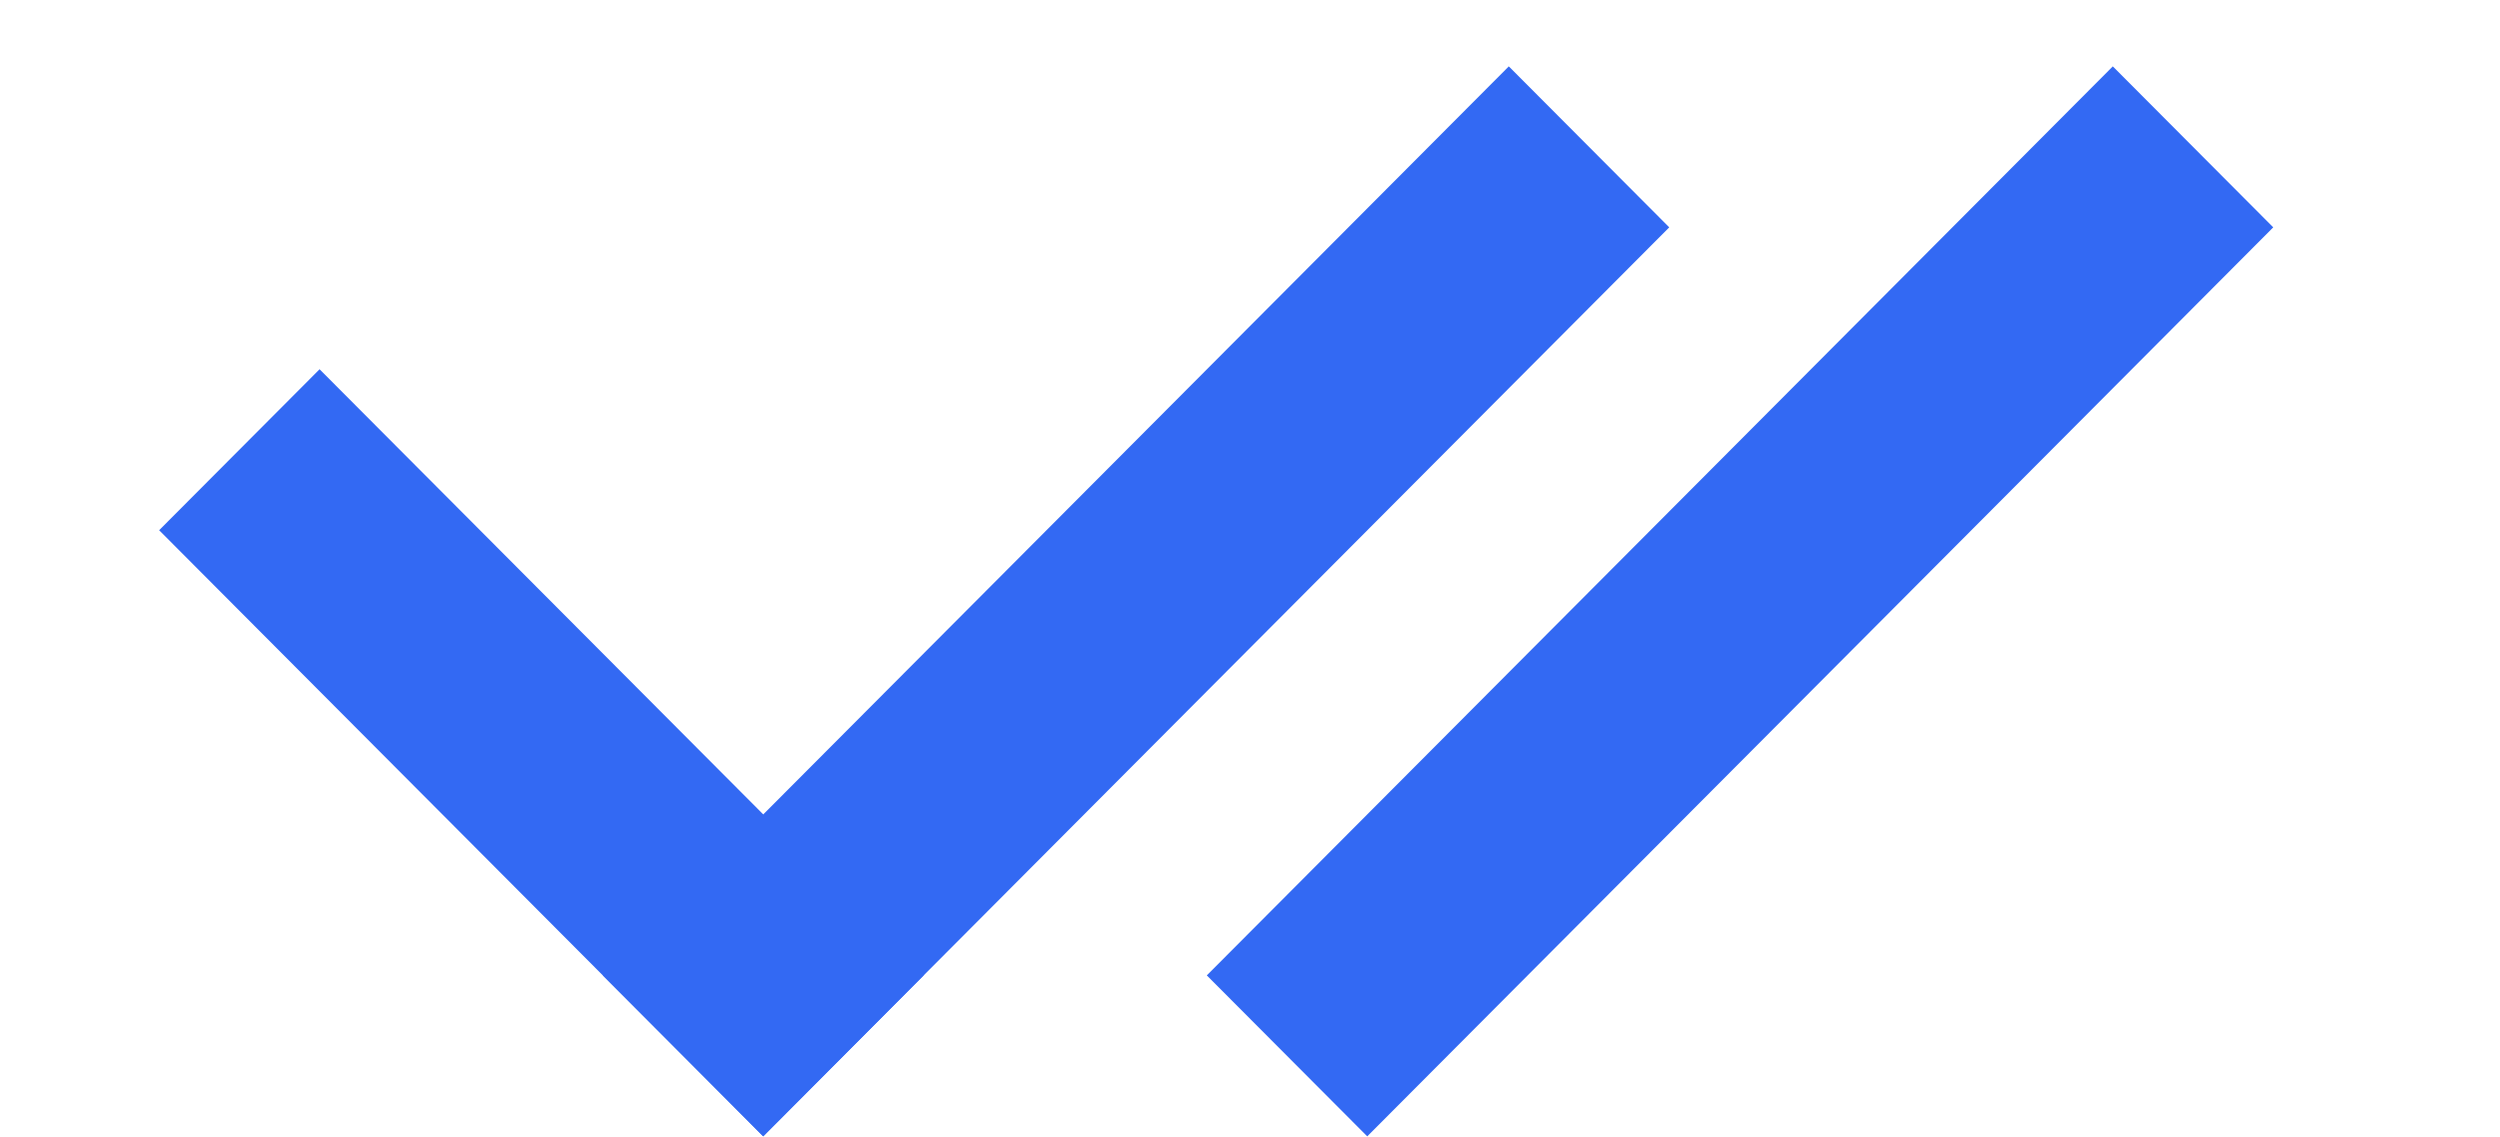
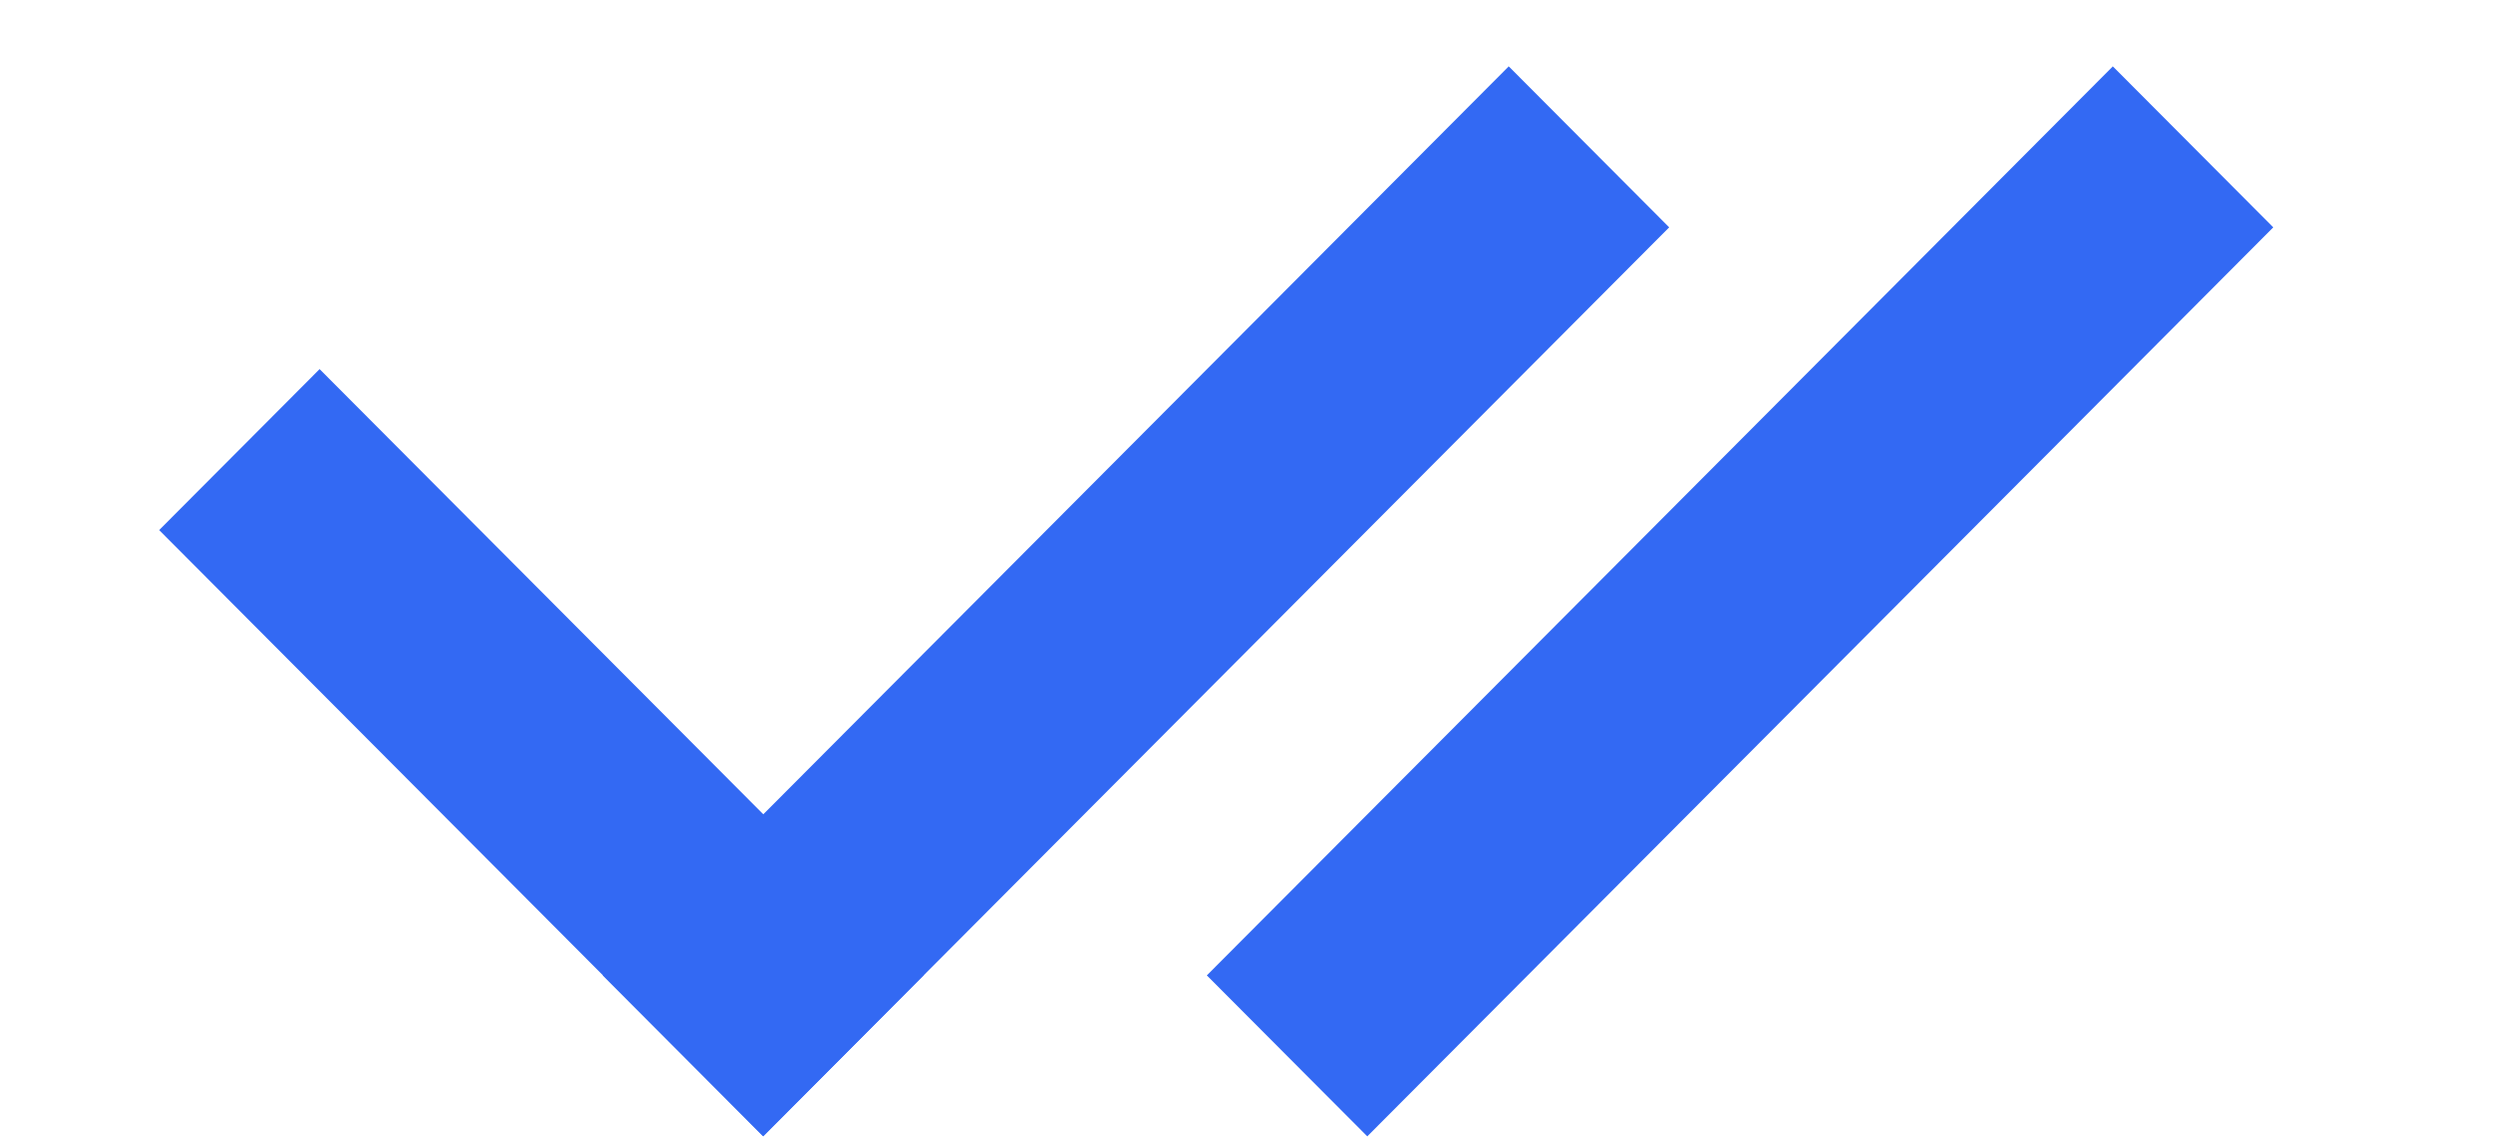
- <svg xmlns="http://www.w3.org/2000/svg" width="11" height="5" viewBox="0 0 11 5" fill="none">
-   <line y1="-0.5" x2="3.765" y2="-0.5" transform="matrix(0.705933 0.708278 -0.705933 0.708278 0.700195 2.33301)" stroke="#3369F3" />
-   <line y1="-0.5" x2="5.647" y2="-0.5" transform="matrix(0.705933 -0.708278 0.705933 0.708278 3.35828 5)" stroke="#3369F3" />
-   <line y1="-0.5" x2="5.647" y2="-0.5" transform="matrix(0.705933 -0.708278 0.705933 0.708278 6.01587 5)" stroke="#3369F3" />
+ <svg xmlns="http://www.w3.org/2000/svg" width="11" height="5" fill="none">
+   <path transform="scale(.99834 1.00166) rotate(45 -2.46 2.011)" stroke="#3369F3" d="M0-.5h3.765" />
+   <path transform="matrix(.70593 -.70828 .70593 .70828 3.358 5)" stroke="#3369F3" d="M0-.5h5.647" />
+   <path transform="matrix(.70593 -.70828 .70593 .70828 6.016 5)" stroke="#3369F3" d="M0-.5h5.647" />
</svg>
